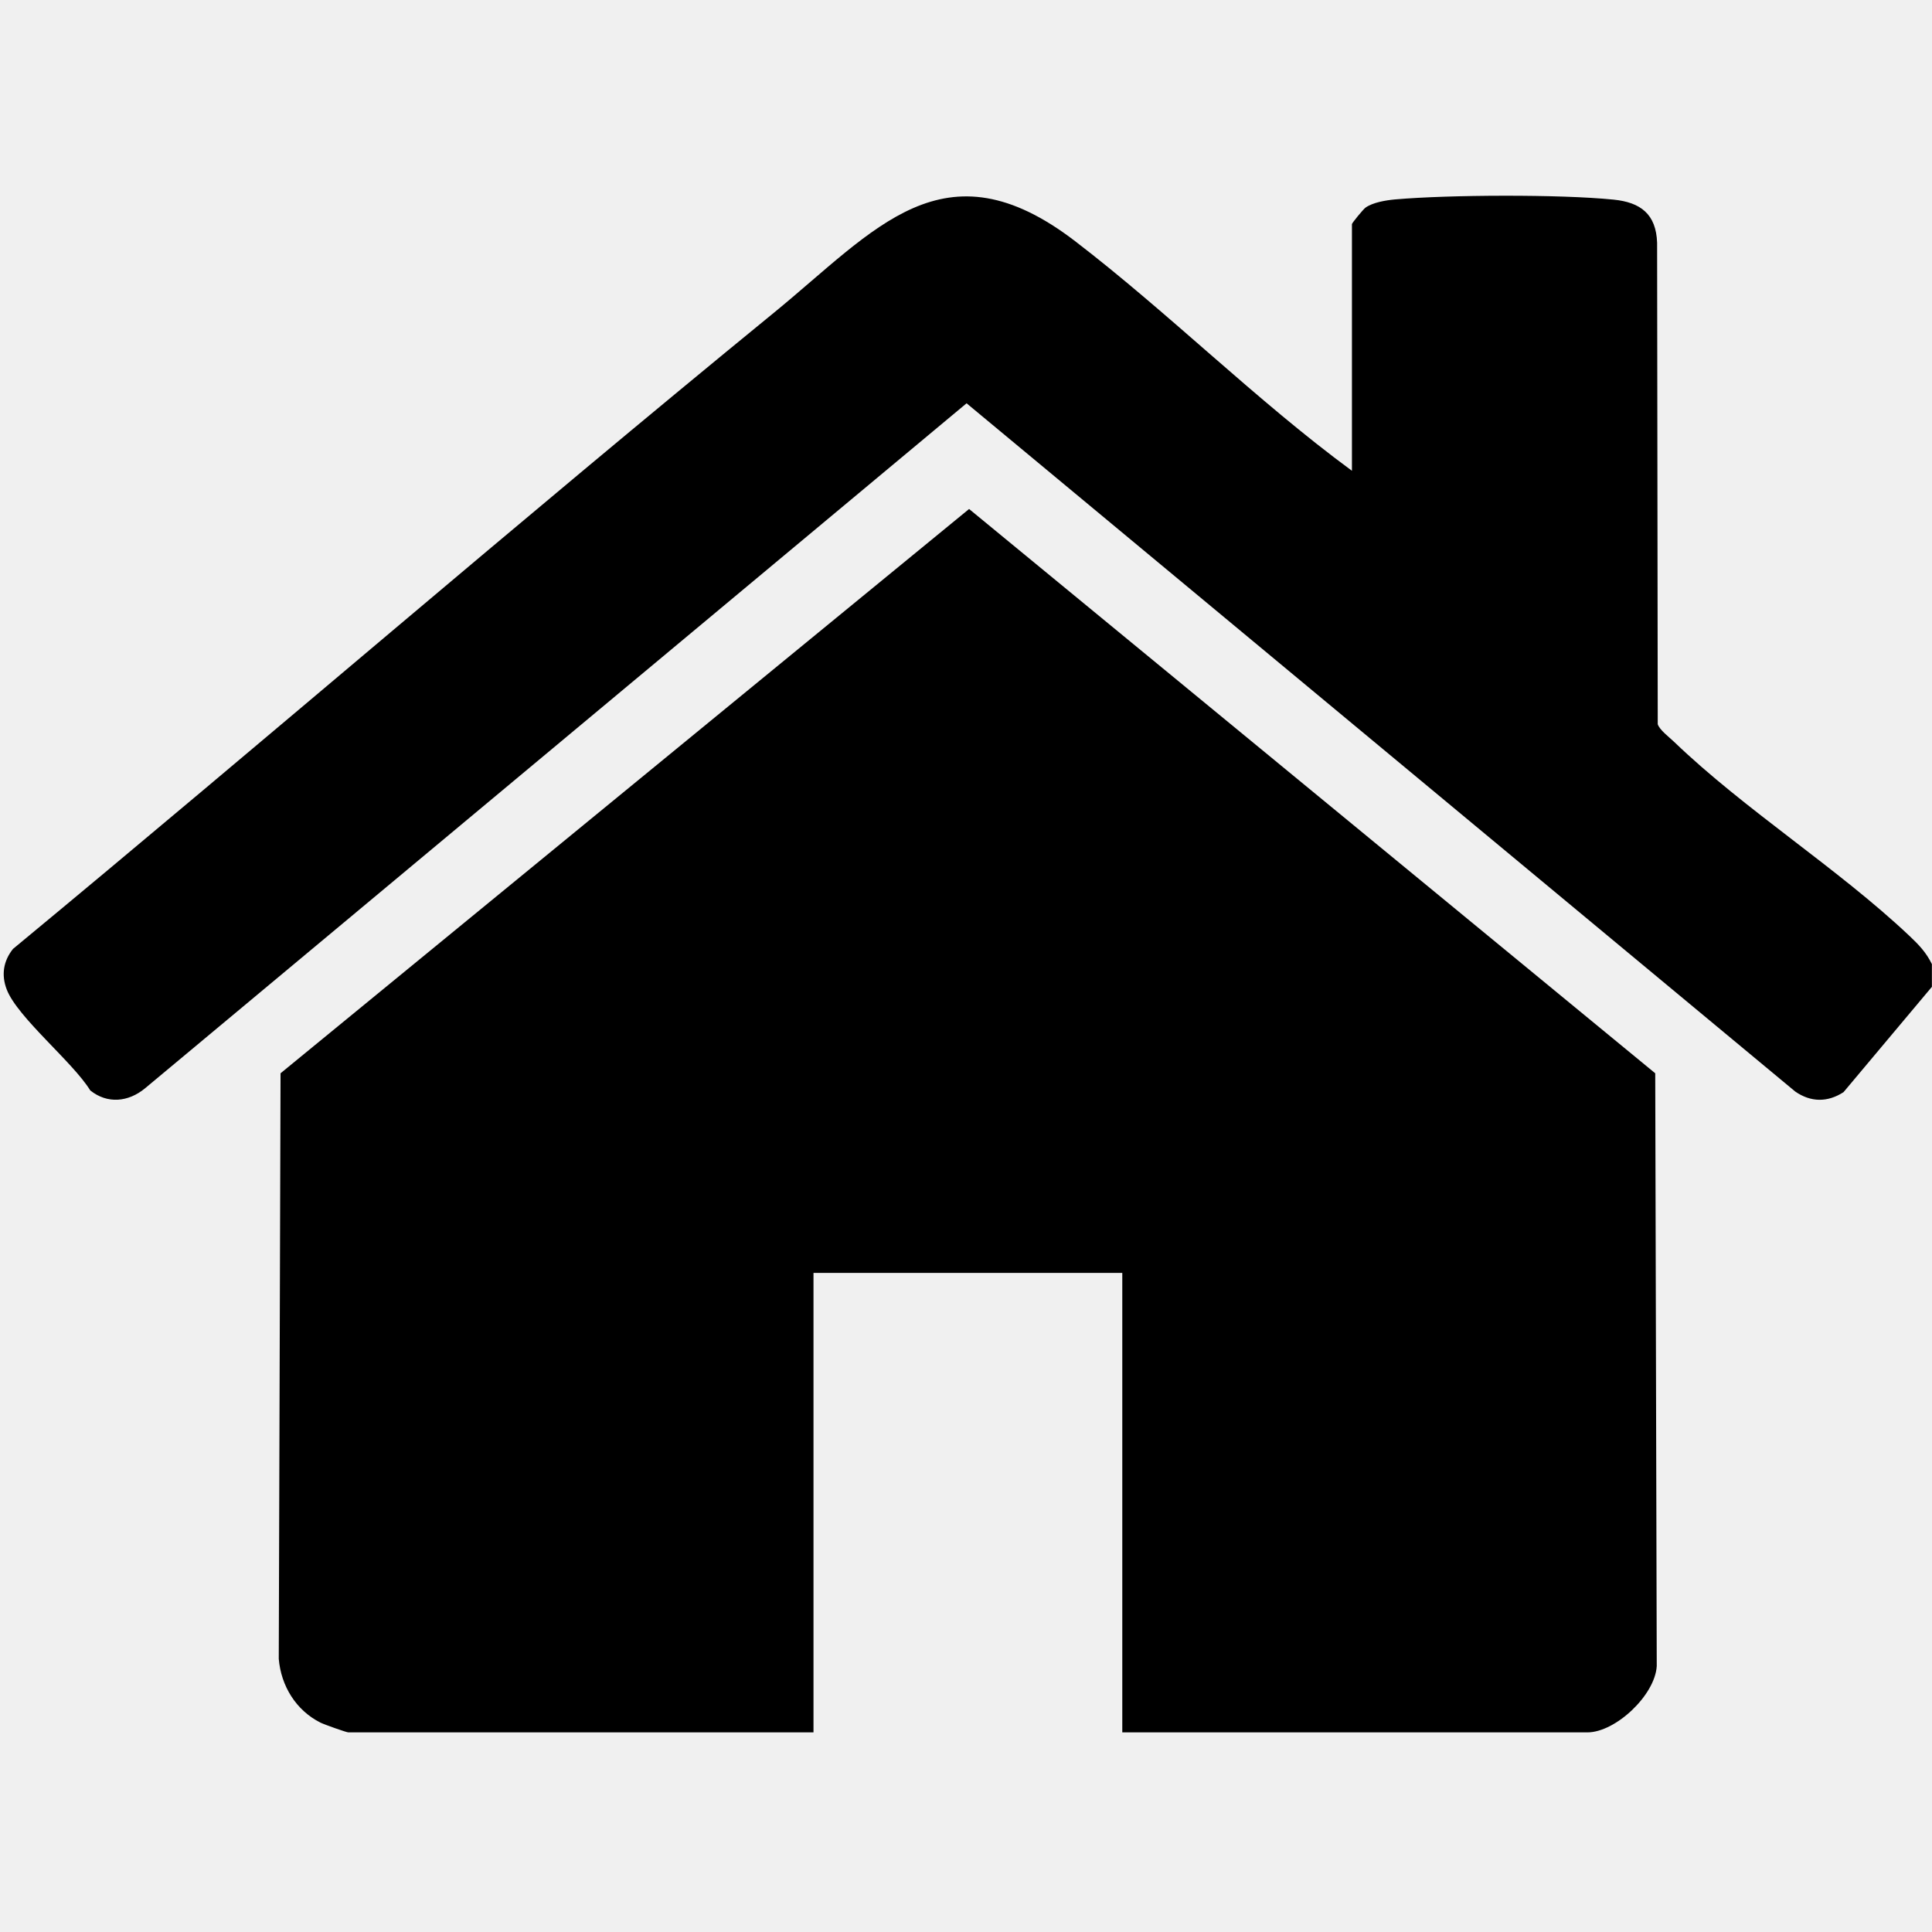
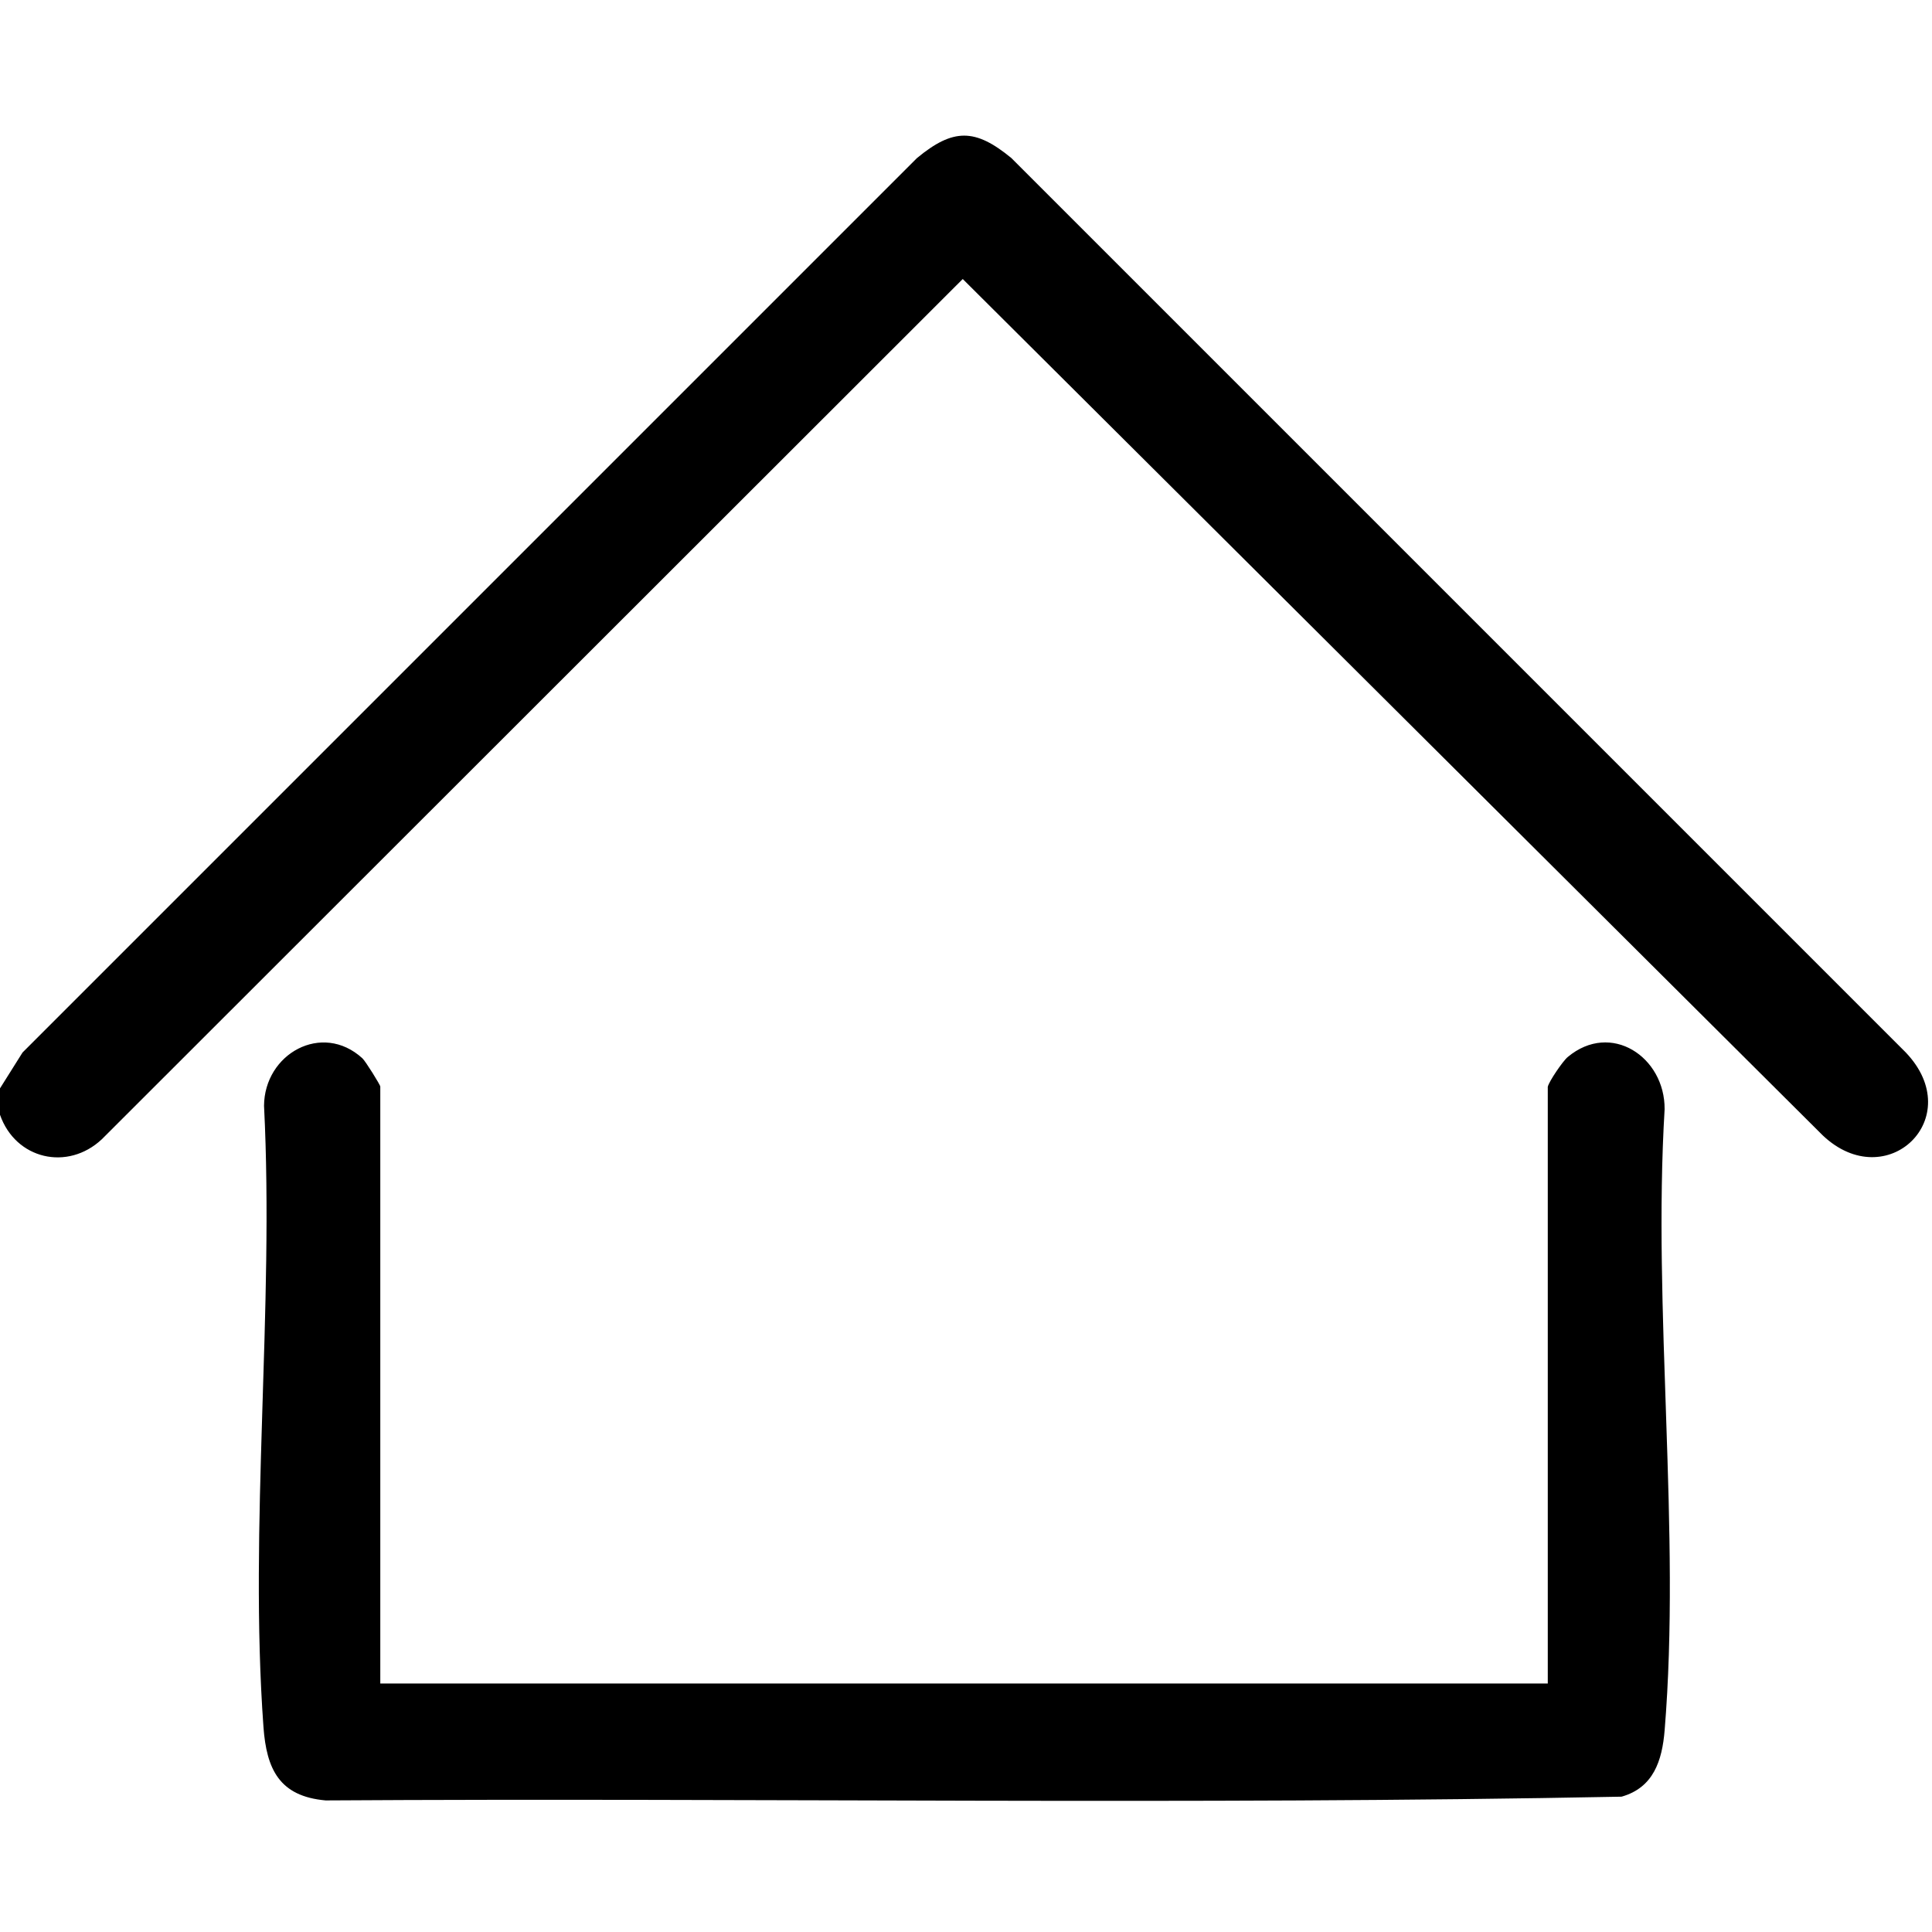
- <svg xmlns="http://www.w3.org/2000/svg" id="Layer_1" data-name="Layer 1" viewBox="0 0 368.64 368.64">
+ <svg xmlns="http://www.w3.org/2000/svg" id="Layer_1" data-name="Layer 1" viewBox="0 0 201.44 201.44">
  <defs>
    <style>
      .cls-1 {
-         fill: none;
-       }
-       .cls-2 {
-         opacity:1;
+         fill: #fff;
      }
    </style>
  </defs>
-   <path class="cls-1" d="M368.64,188.27v180.37H0V0h368.64v183.96c-1.11-2.24-2.51-3.71-4.3-5.4-13.7-12.93-31.35-24-44.9-37.02-.89-.85-2.8-2.3-3.11-3.36l-.12-91.86c-.19-5.48-3.16-7.71-8.3-8.23-10.2-1.03-31.4-.94-41.7-.04-1.74.15-4.21.56-5.63,1.56-.46.32-2.6,2.94-2.6,3.15v47.07c-18.25-13.42-34.86-30.04-52.83-43.82-25.05-19.21-38.08-2.17-57.45,13.65C98.85,99.57,51.09,140.86,2.49,181.06c-1.84,2.31-2.26,4.97-1.2,7.73,2.04,5.33,12.63,13.87,15.94,19.27,3.27,2.62,7.26,2.23,10.44-.39L184.43,76.95l158.11,131.33c2.96,2.07,6.17,2.1,9.22.12l16.88-20.12ZM214.14,330.55h88.75c5.34,0,12.89-7.05,13.23-12.64l-.29-113.12-130.92-107.67L53.53,204.79l-.34,111.74c.44,5.16,3.28,9.81,7.96,12.16.7.35,4.95,1.86,5.32,1.86h88.75v-87.67h58.92v87.67Z" />
-   <path d="M368.64,188.27l-16.88,20.12c-3.05,1.98-6.26,1.94-9.22-.12L184.43,76.95,27.66,207.67c-3.18,2.62-7.17,3.01-10.44.39-3.31-5.4-13.9-13.94-15.94-19.27-1.06-2.77-.64-5.42,1.2-7.73,48.6-40.2,96.36-81.49,145.2-121.4,19.37-15.83,32.4-32.86,57.45-13.65,17.97,13.78,34.58,30.4,52.83,43.82v-47.07c0-.2,2.14-2.82,2.6-3.15,1.42-1,3.89-1.4,5.63-1.56,10.3-.9,31.5-.99,41.7.04,5.14.52,8.11,2.75,8.3,8.23l.12,91.86c.31,1.06,2.22,2.51,3.11,3.36,13.55,13.02,31.2,24.09,44.9,37.02,1.79,1.69,3.2,3.15,4.3,5.4v4.31Z" />
-   <path d="M214.14,330.55v-87.67h-58.92v87.67h-88.75c-.38,0-4.62-1.51-5.32-1.86-4.68-2.35-7.52-7-7.96-12.16l.34-111.74,131.38-107.67,130.92,107.67.29,113.12c-.34,5.58-7.89,12.64-13.23,12.64h-88.75Z" />
+   <path class="cls-1" d="M0,113.48V0h201.44v201.44H0v-85.21c1.63,4.65,7.05,5.89,10.61,2.56L100.38,29.09l89.67,89.31c6.67,6.29,15.14-1.84,8.65-8.65L105.44,16.48c-3.78-3.11-6.05-3.12-9.84,0L2.35,109.74l-2.35,3.74ZM161.39,113.29v62.24H39.66v-62.24c0-.17-1.54-2.65-1.87-2.95-4.21-3.83-10.22-.45-10.25,4.96,1.06,21.09-1.58,43.86-.06,64.76.32,4.4,1.66,7.23,6.48,7.66,45.02-.28,90.15.49,135.12-.39,3.33-.93,4.23-3.75,4.49-6.9,1.71-20.76-1.26-43.78,0-64.78.04-5.44-5.59-9.21-10.1-5.44-.53.44-1.96,2.56-2.07,3.08Z" />
+   <path d="M0,116.23v-2.75l2.35-3.74L95.61,16.48c3.78-3.12,6.06-3.11,9.84,0l93.26,93.26c6.48,6.81-1.99,14.94-8.65,8.65L100.38,29.09,10.61,118.79c-3.56,3.33-8.98,2.1-10.61-2.56Z" />
+   <path d="M161.39,113.29c.11-.52,1.54-2.64,2.07-3.08,4.51-3.77,10.14,0,10.1,5.44-1.26,20.99,1.71,44.02,0,64.78-.26,3.14-1.16,5.96-4.49,6.9-44.96.88-90.09.11-135.12.39-4.82-.43-6.16-3.25-6.48-7.66-1.52-20.9,1.13-43.66.06-64.76.03-5.42,6.04-8.8,10.25-4.96.33.3,1.87,2.78,1.87,2.95v62.24h121.73v-62.24Z" />
</svg>
